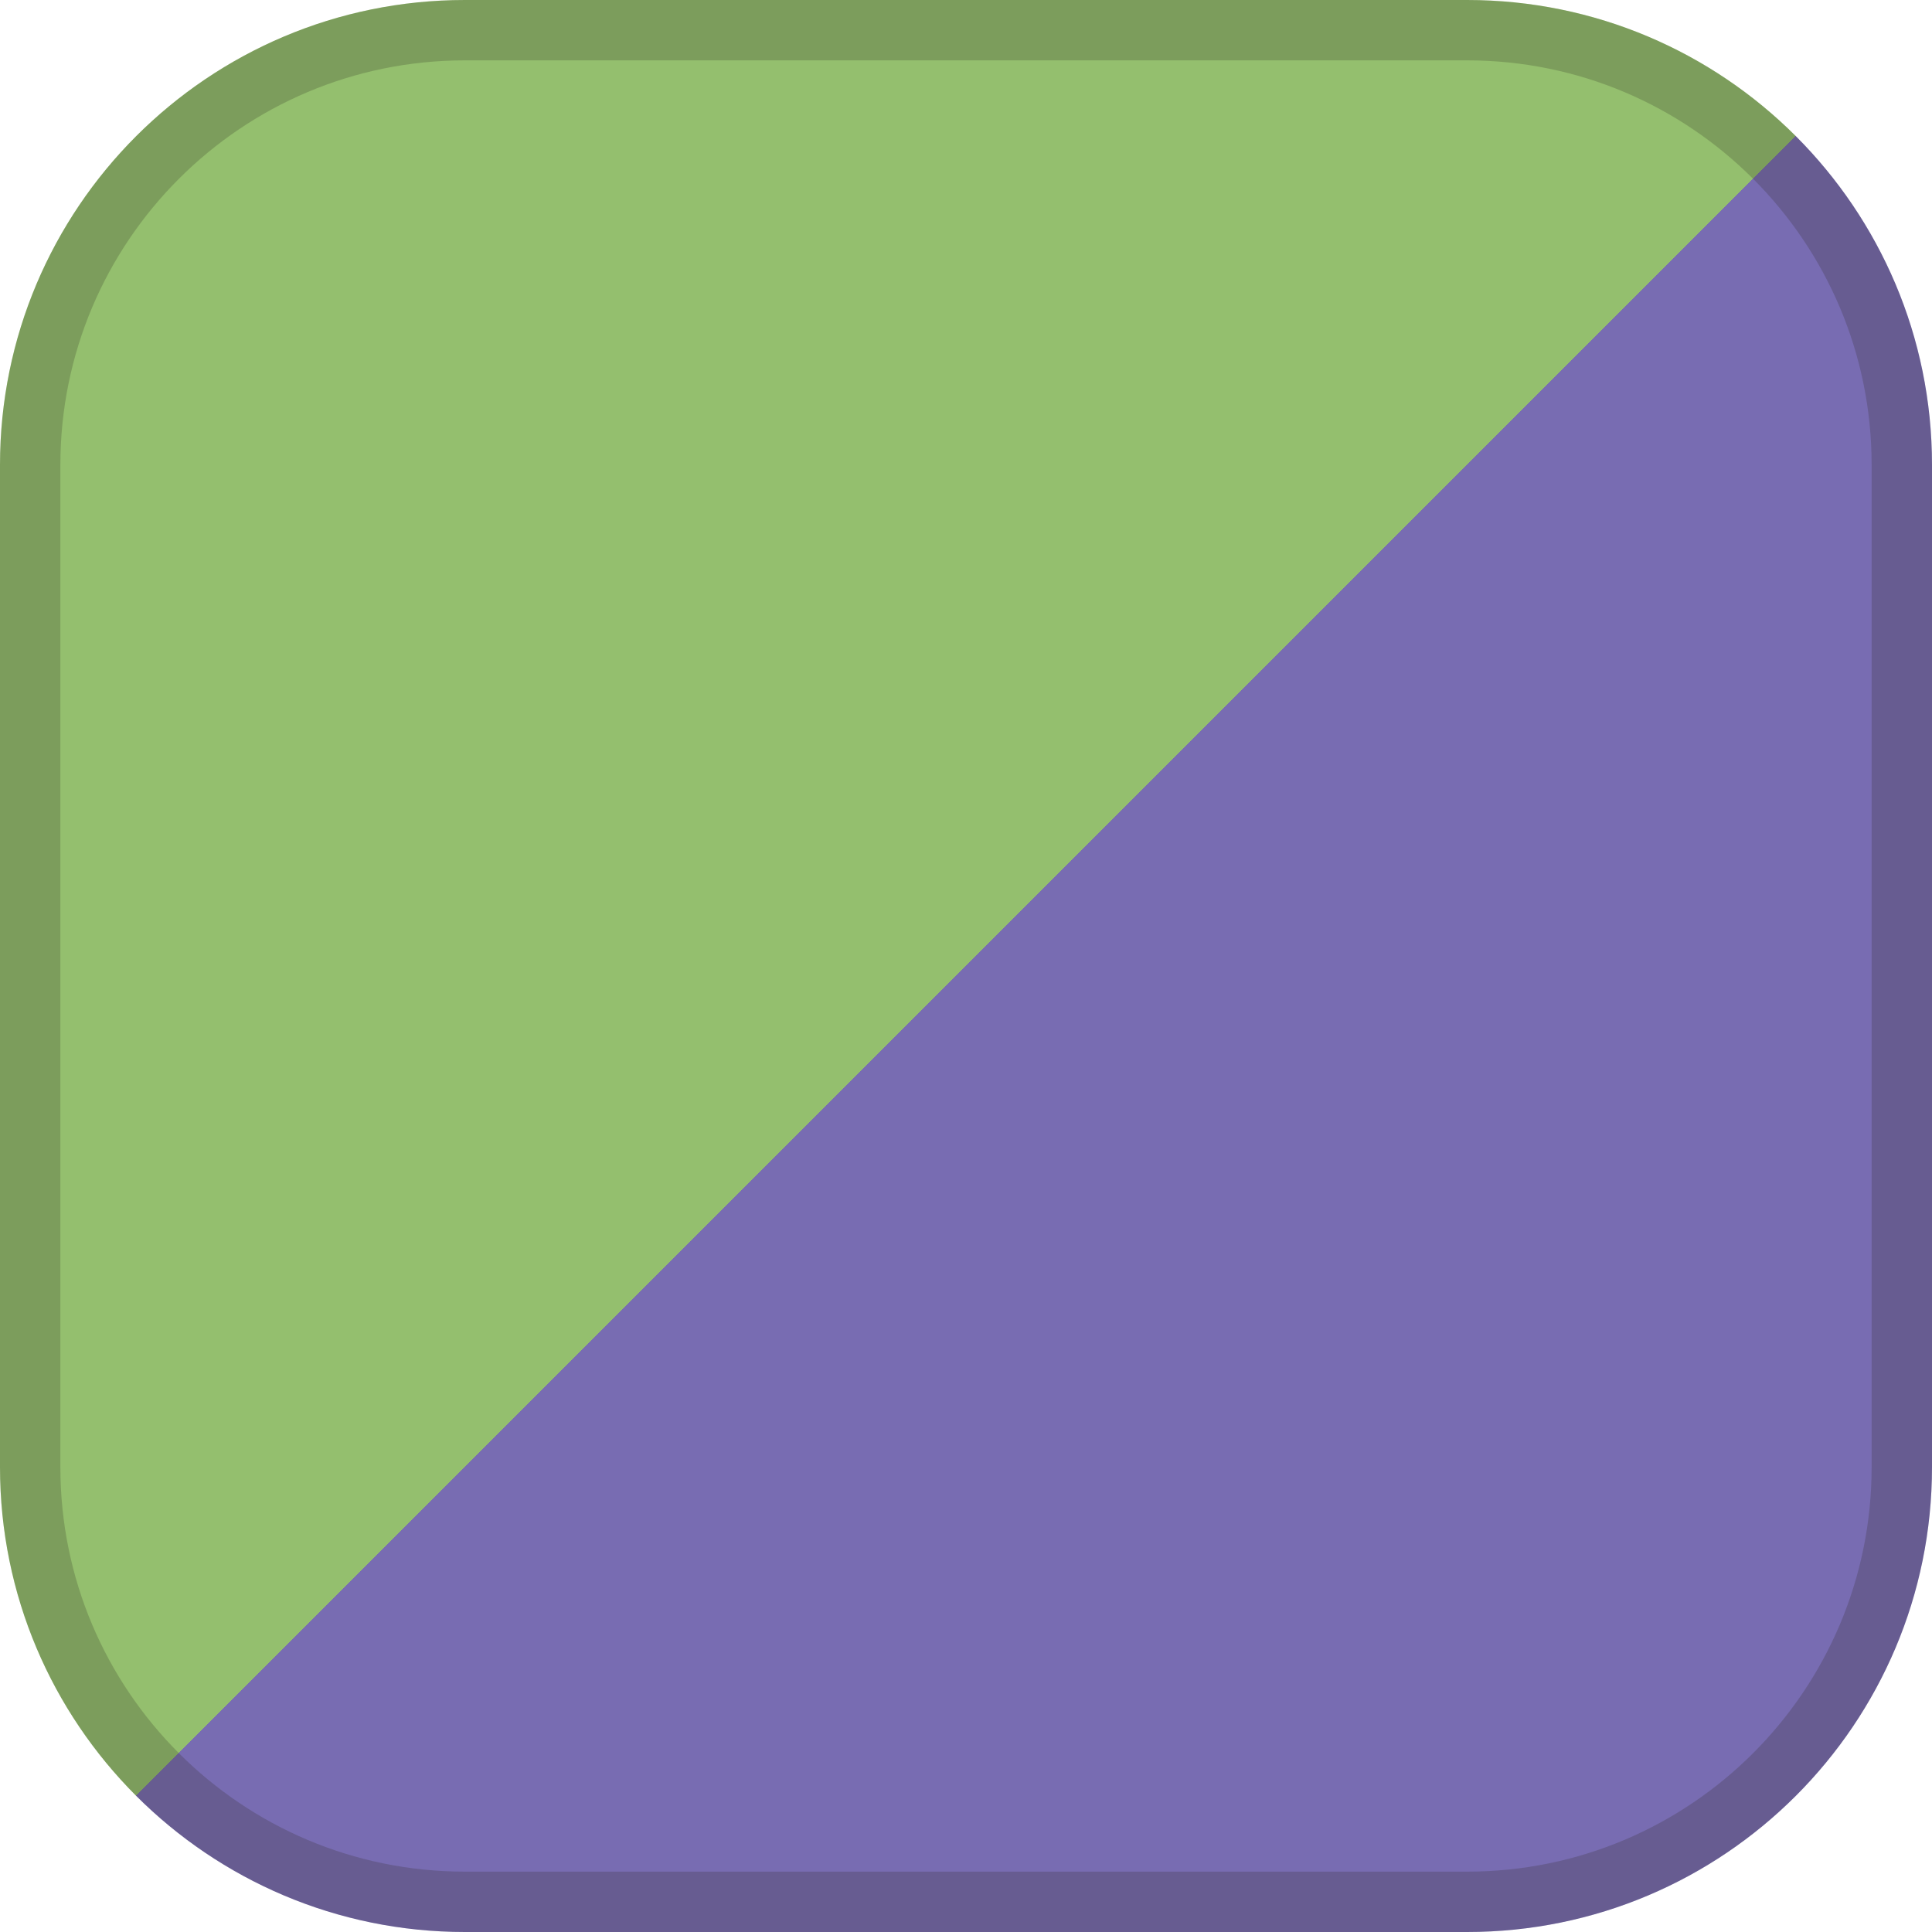
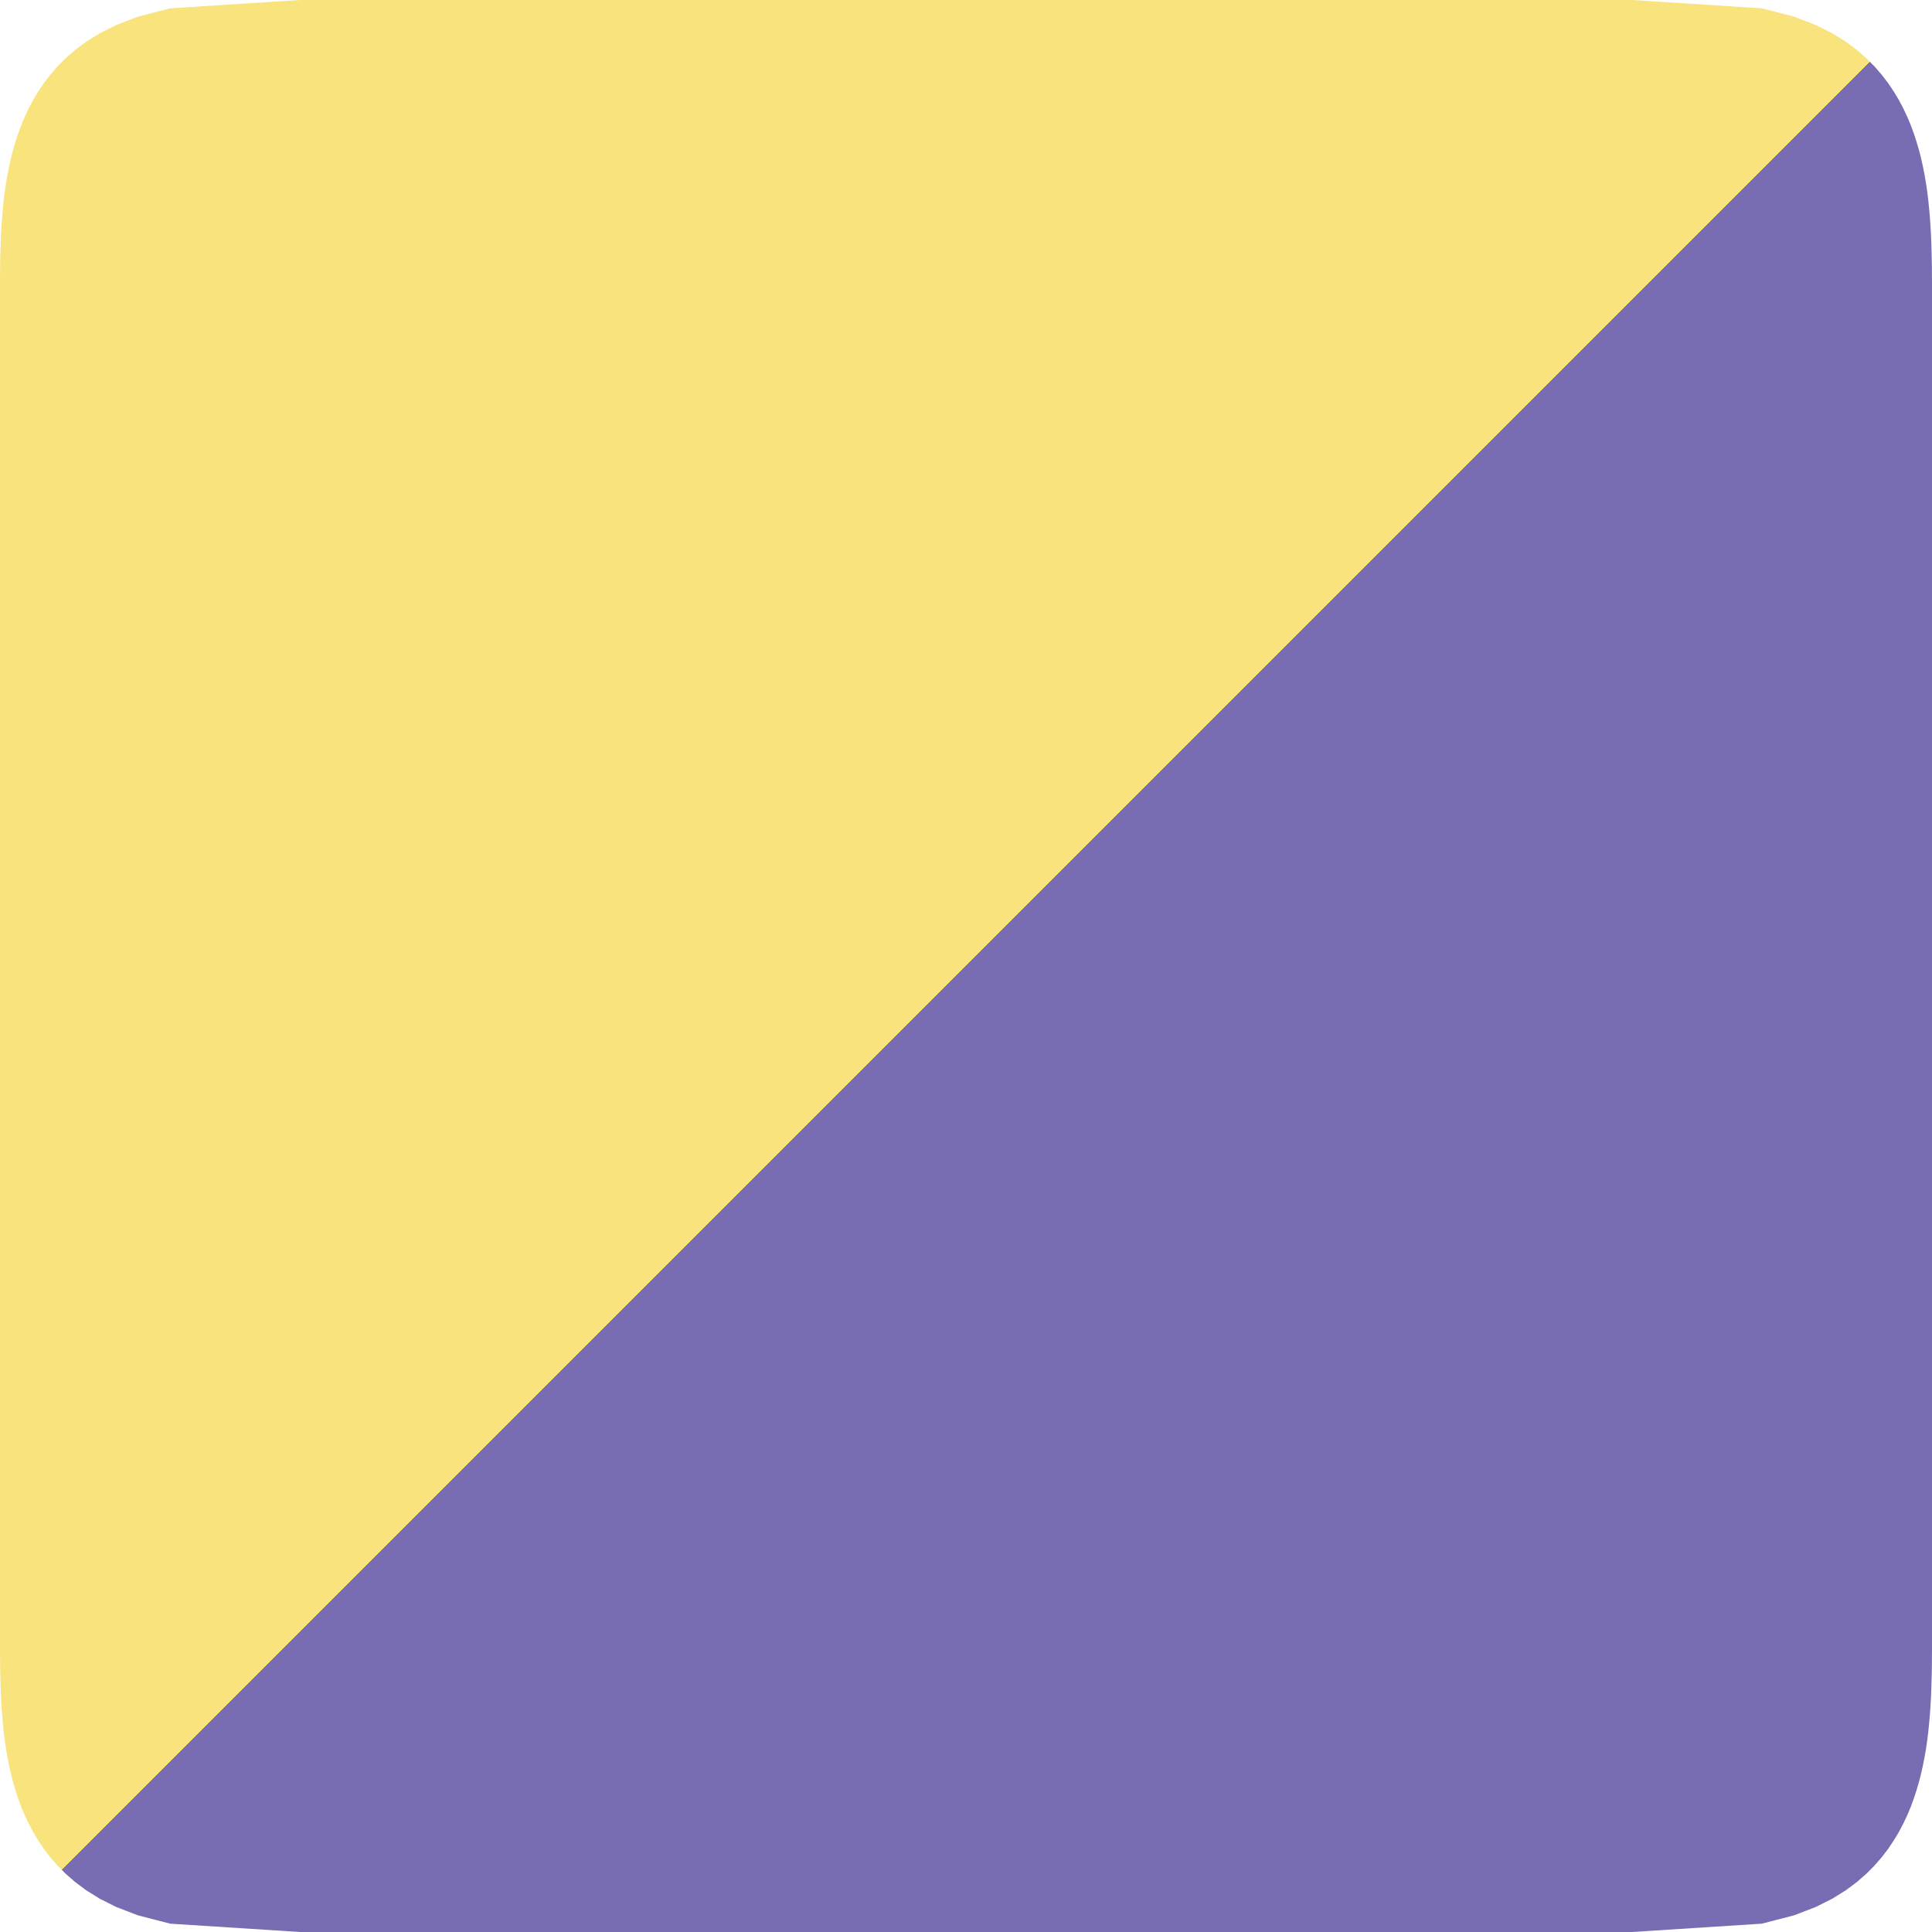
- <svg xmlns="http://www.w3.org/2000/svg" viewBox="0 0 32 32">
+ <svg xmlns="http://www.w3.org/2000/svg" viewBox="0 0 32 32" role="img" aria-label="Humeur">
  <defs>
    <linearGradient id="split" x1="0" y1="0" x2="1" y2="1">
-       <stop offset="50%" stop-color="#94BF6E" />
-       <stop offset="50%" stop-color="#786CB2" />
+       <stop offset="50%" stop-color="hsl(50 90% 73%)" />
+       <stop offset="50%" stop-color="hsl(250 31% 56%)" />
    </linearGradient>
  </defs>
-   <rect width="32" height="32" rx="7.7" fill="url(#split)" />
-   <rect x="0.5" y="0.5" width="31" height="31" rx="7.2" fill="none" stroke="#2D251F" stroke-opacity="0.22" />
+   <path d="M4.969 0L27.031 0L29.181 0.138L29.715 0.276L30.074 0.414L30.349 0.552L30.571 0.69L30.756 0.828L30.914 0.966L31.051 1.104L31.17 1.242L31.276 1.38L31.368 1.518L31.451 1.656L31.524 1.794L31.589 1.932L31.647 2.07L31.698 2.208L31.743 2.346L31.784 2.484L31.819 2.622L31.85 2.76L31.877 2.898L31.901 3.036L31.921 3.174L31.938 3.313L31.952 3.451L31.964 3.589L31.974 3.727L31.982 3.865L31.988 4.003L31.992 4.141L31.996 4.279L31.998 4.417L31.999 4.555L32 4.693L32 4.831L32 4.969L32 27.031L32 27.169L32 27.307L31.999 27.445L31.998 27.583L31.996 27.721L31.992 27.859L31.988 27.997L31.982 28.135L31.974 28.273L31.964 28.411L31.952 28.549L31.938 28.688L31.921 28.826L31.901 28.964L31.877 29.102L31.85 29.24L31.819 29.378L31.784 29.516L31.743 29.654L31.698 29.792L31.647 29.93L31.589 30.068L31.524 30.206L31.451 30.344L31.368 30.482L31.276 30.62L31.17 30.758L31.051 30.896L30.914 31.034L30.756 31.172L30.571 31.31L30.349 31.448L30.074 31.586L29.715 31.724L29.181 31.862L27.031 32L4.969 32L2.819 31.862L2.285 31.724L1.926 31.586L1.651 31.448L1.429 31.31L1.244 31.172L1.086 31.034L0.949 30.896L0.83 30.758L0.724 30.62L0.632 30.482L0.549 30.344L0.476 30.206L0.411 30.068L0.353 29.93L0.302 29.792L0.257 29.654L0.216 29.516L0.181 29.378L0.15 29.24L0.123 29.102L0.099 28.964L0.079 28.826L0.062 28.688L0.048 28.549L0.036 28.411L0.026 28.273L0.018 28.135L0.012 27.997L0.008 27.859L0.004 27.721L0.002 27.583L0.001 27.445L0 27.307L0 27.169L0 27.031L0 4.969L0 4.831L0 4.693L0.001 4.555L0.002 4.417L0.004 4.279L0.008 4.141L0.012 4.003L0.018 3.865L0.026 3.727L0.036 3.589L0.048 3.451L0.062 3.313L0.079 3.174L0.099 3.036L0.123 2.898L0.15 2.76L0.181 2.622L0.216 2.484L0.257 2.346L0.302 2.208L0.353 2.07L0.411 1.932L0.476 1.794L0.549 1.656L0.632 1.518L0.724 1.38L0.83 1.242L0.949 1.104L1.086 0.966L1.244 0.828L1.429 0.69L1.651 0.552L1.926 0.414L2.285 0.276L2.819 0.138L4.969 0Z" fill="url(#split)" />
</svg>
